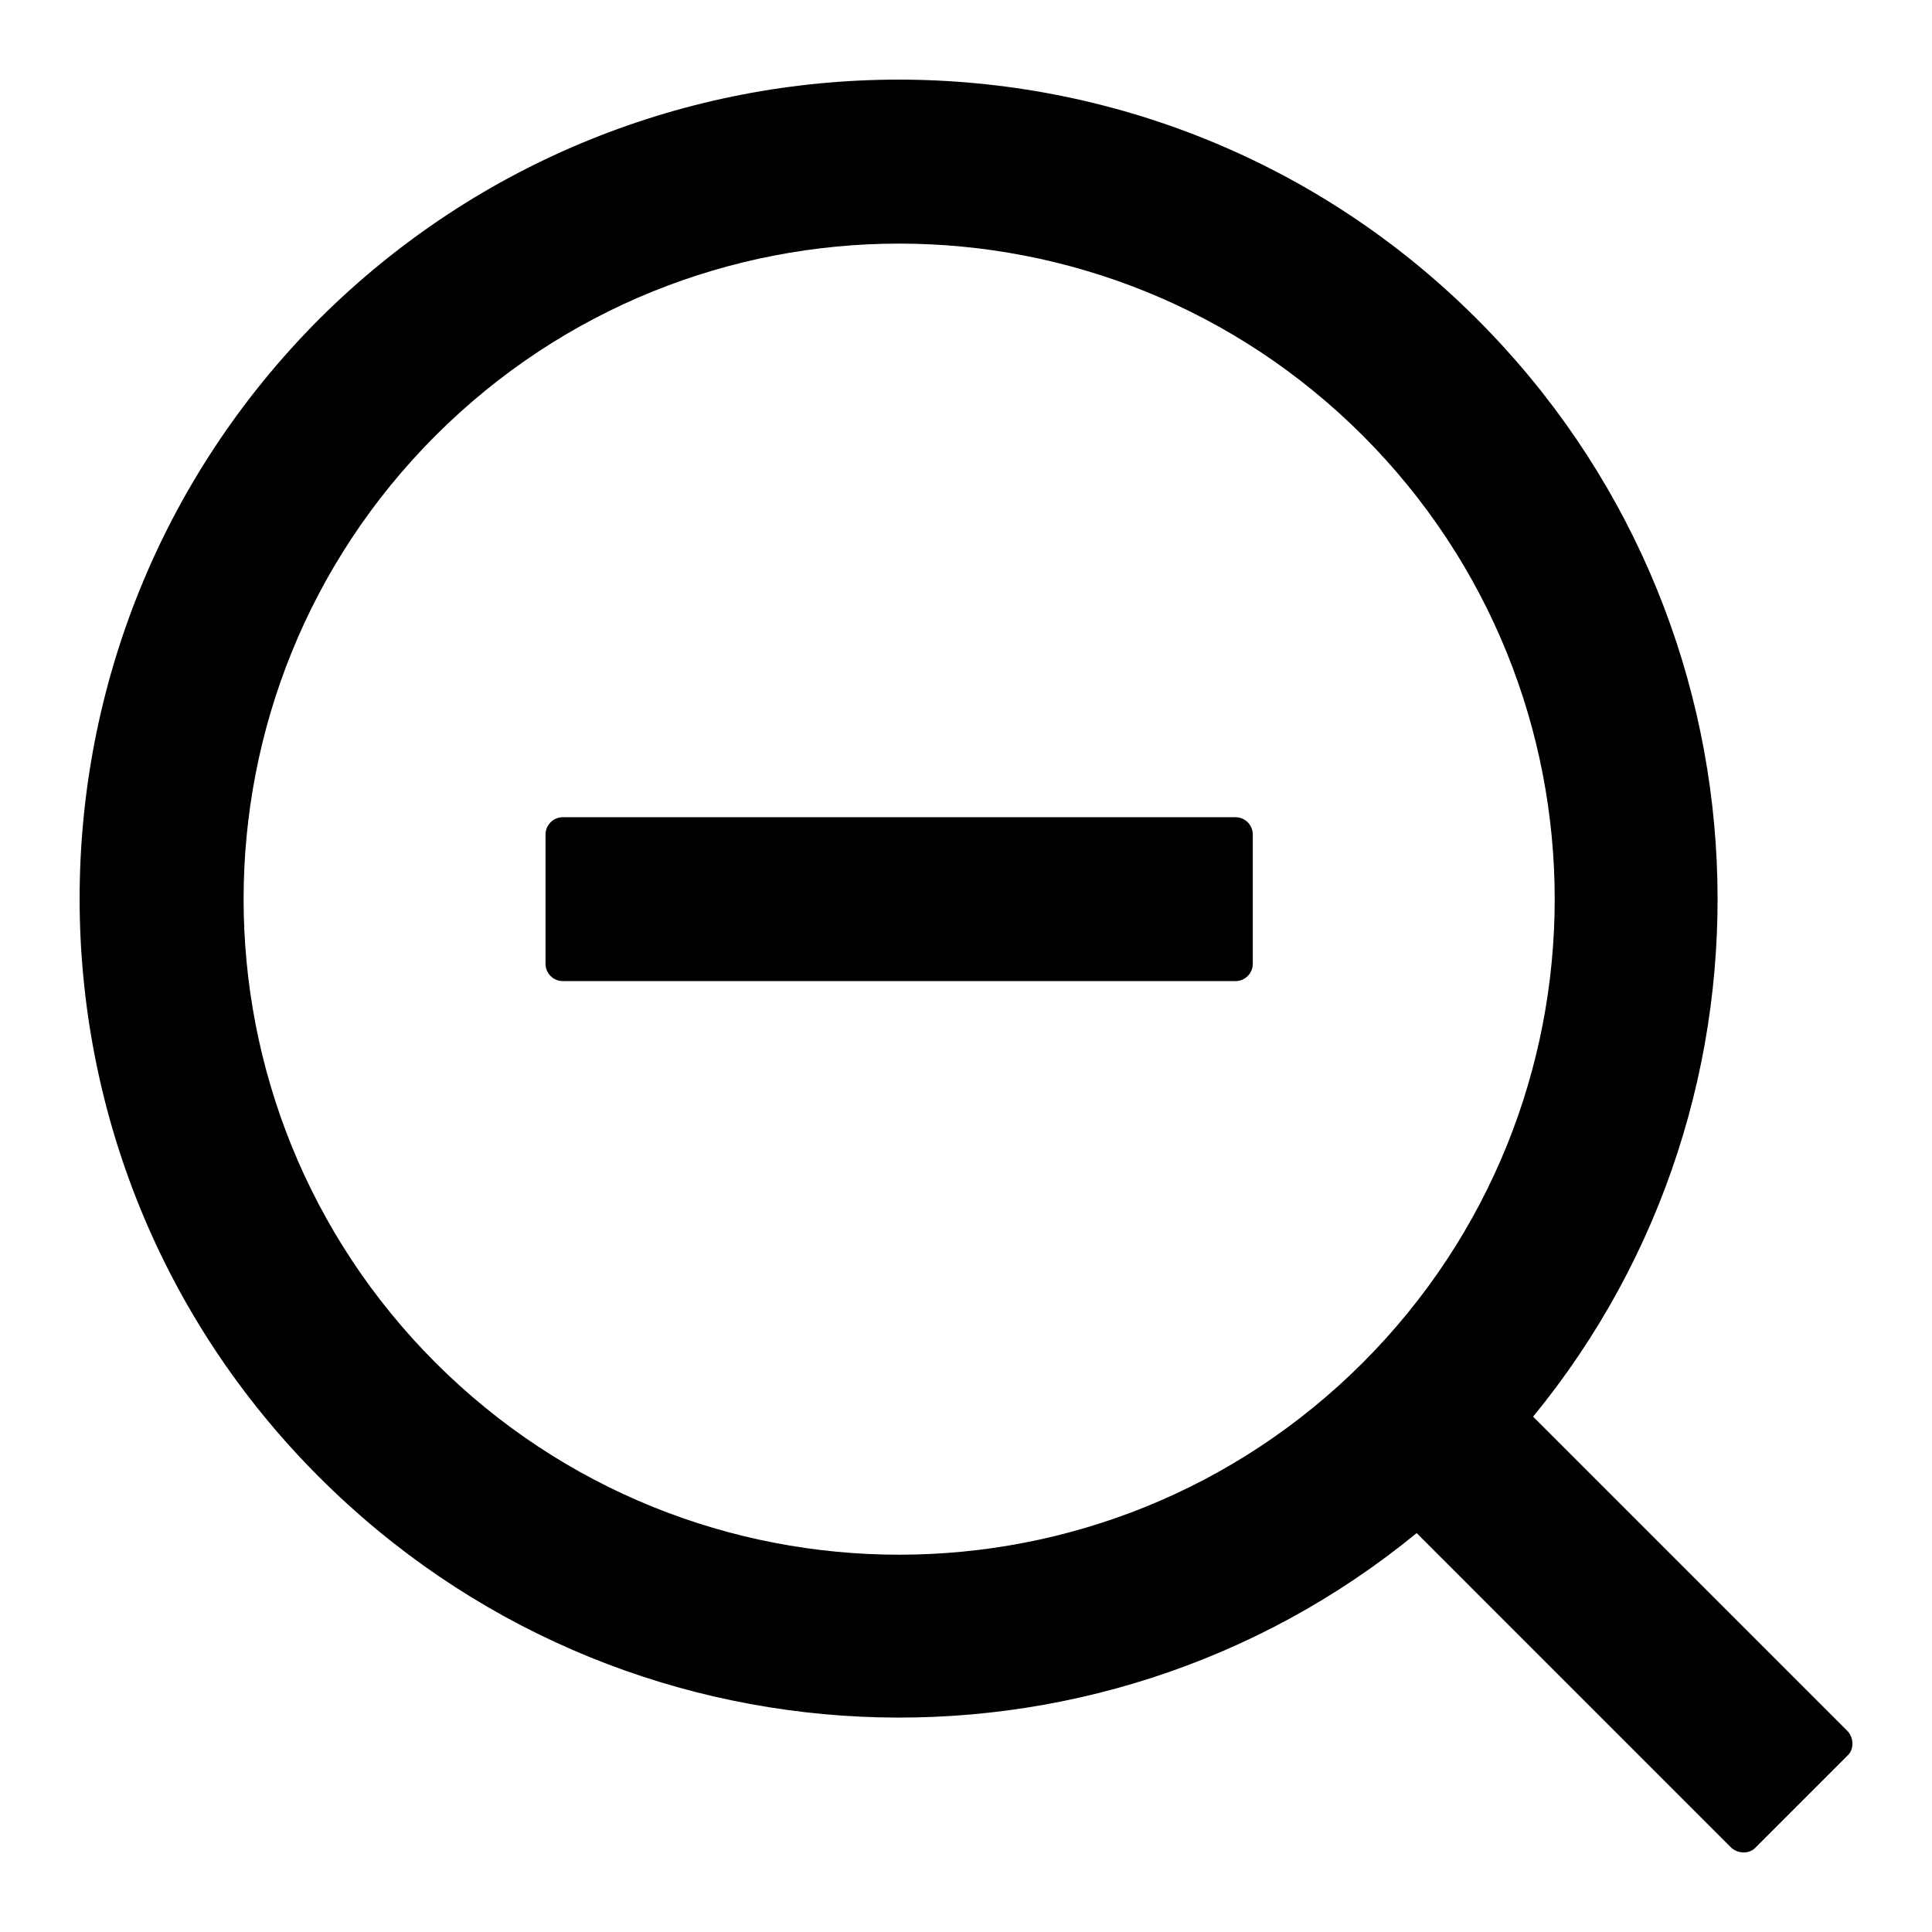
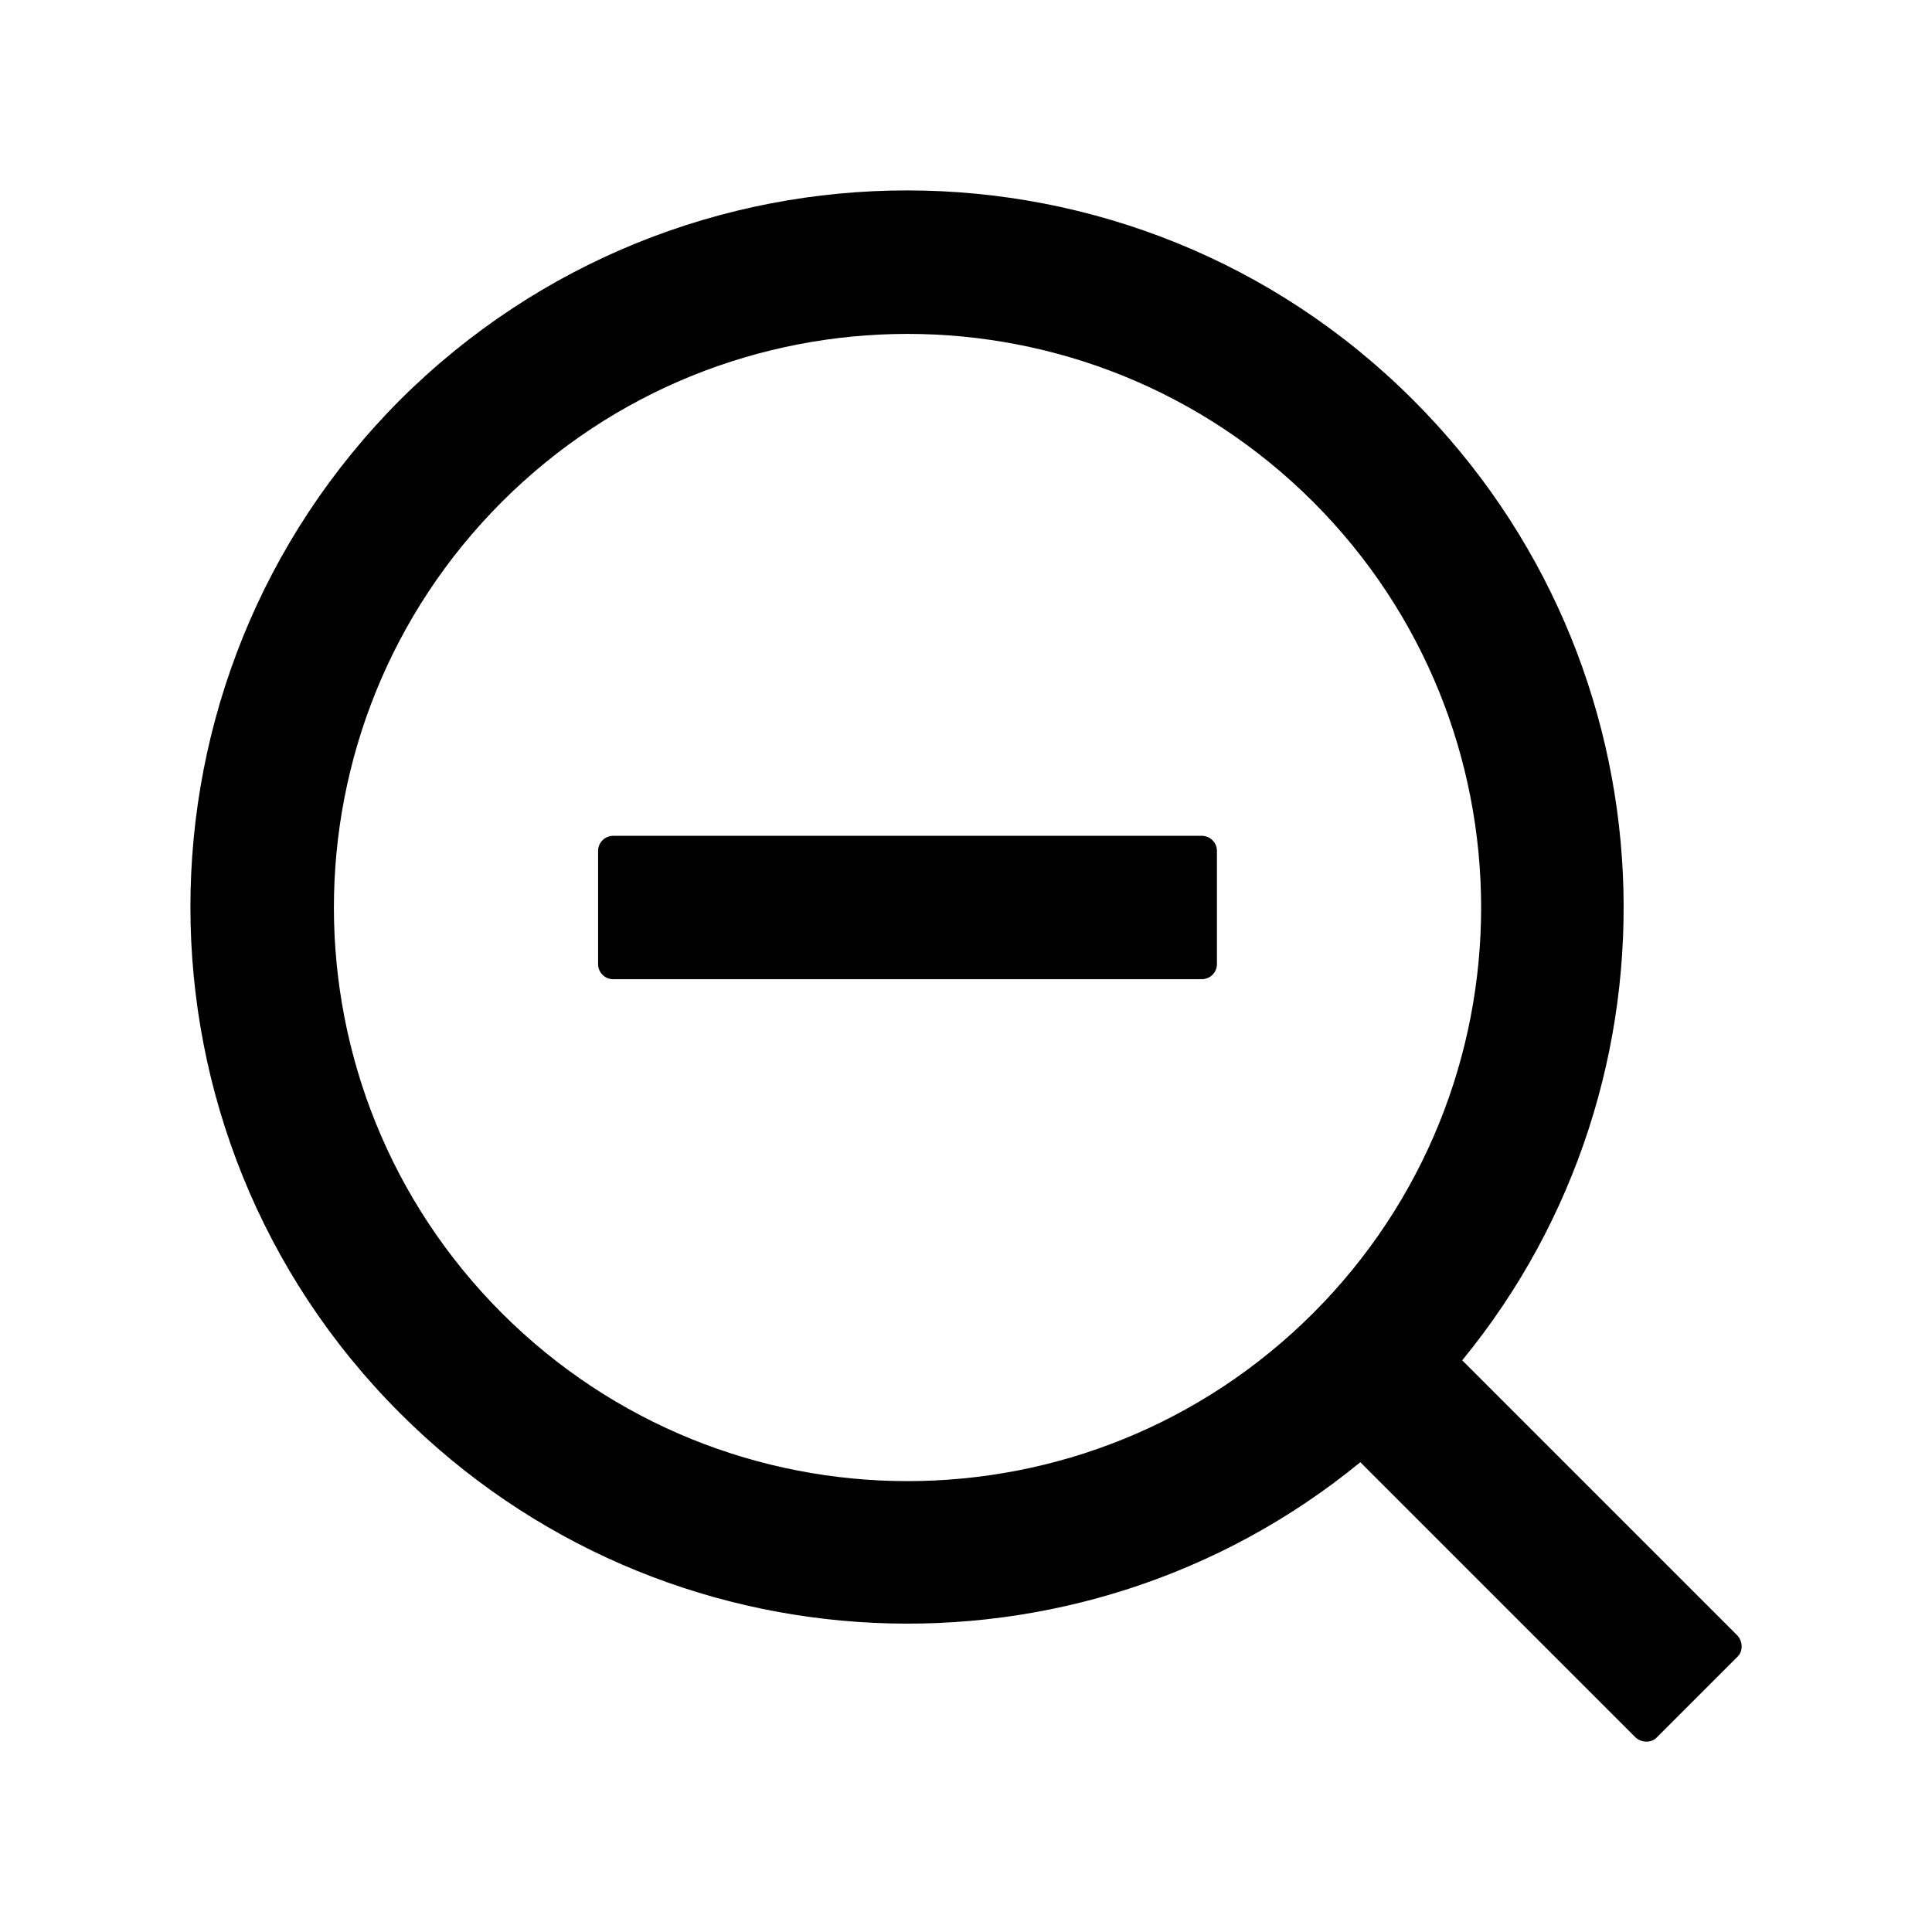
- <svg viewBox="64 64 896 896" focusable="false" width="1em" height="1em" fill="currentColor">
+ <svg xmlns="http://www.w3.org/2000/svg" class="icon" viewBox="0 0 1024 1024">
  <path d="M637 443H325c-4.4 0-8 3.6-8 8v60c0 4.4 3.6 8 8 8h312c4.4 0 8-3.6 8-8v-60c0-4.4-3.6-8-8-8zm284 424L775 721c122.1-148.9 113.6-369.5-26-509-148-148.1-388.4-148.1-537 0-148.1 148.6-148.1 389 0 537 139.5 139.6 360.1 148.1 509 26l146 146c3.2 2.8 8.3 2.8 11 0l43-43c2.8-2.7 2.8-7.8 0-11zM696 696c-118.8 118.7-311.2 118.7-430 0-118.7-118.8-118.7-311.2 0-430 118.8-118.7 311.2-118.7 430 0 118.7 118.8 118.7 311.2 0 430z" />
</svg>
